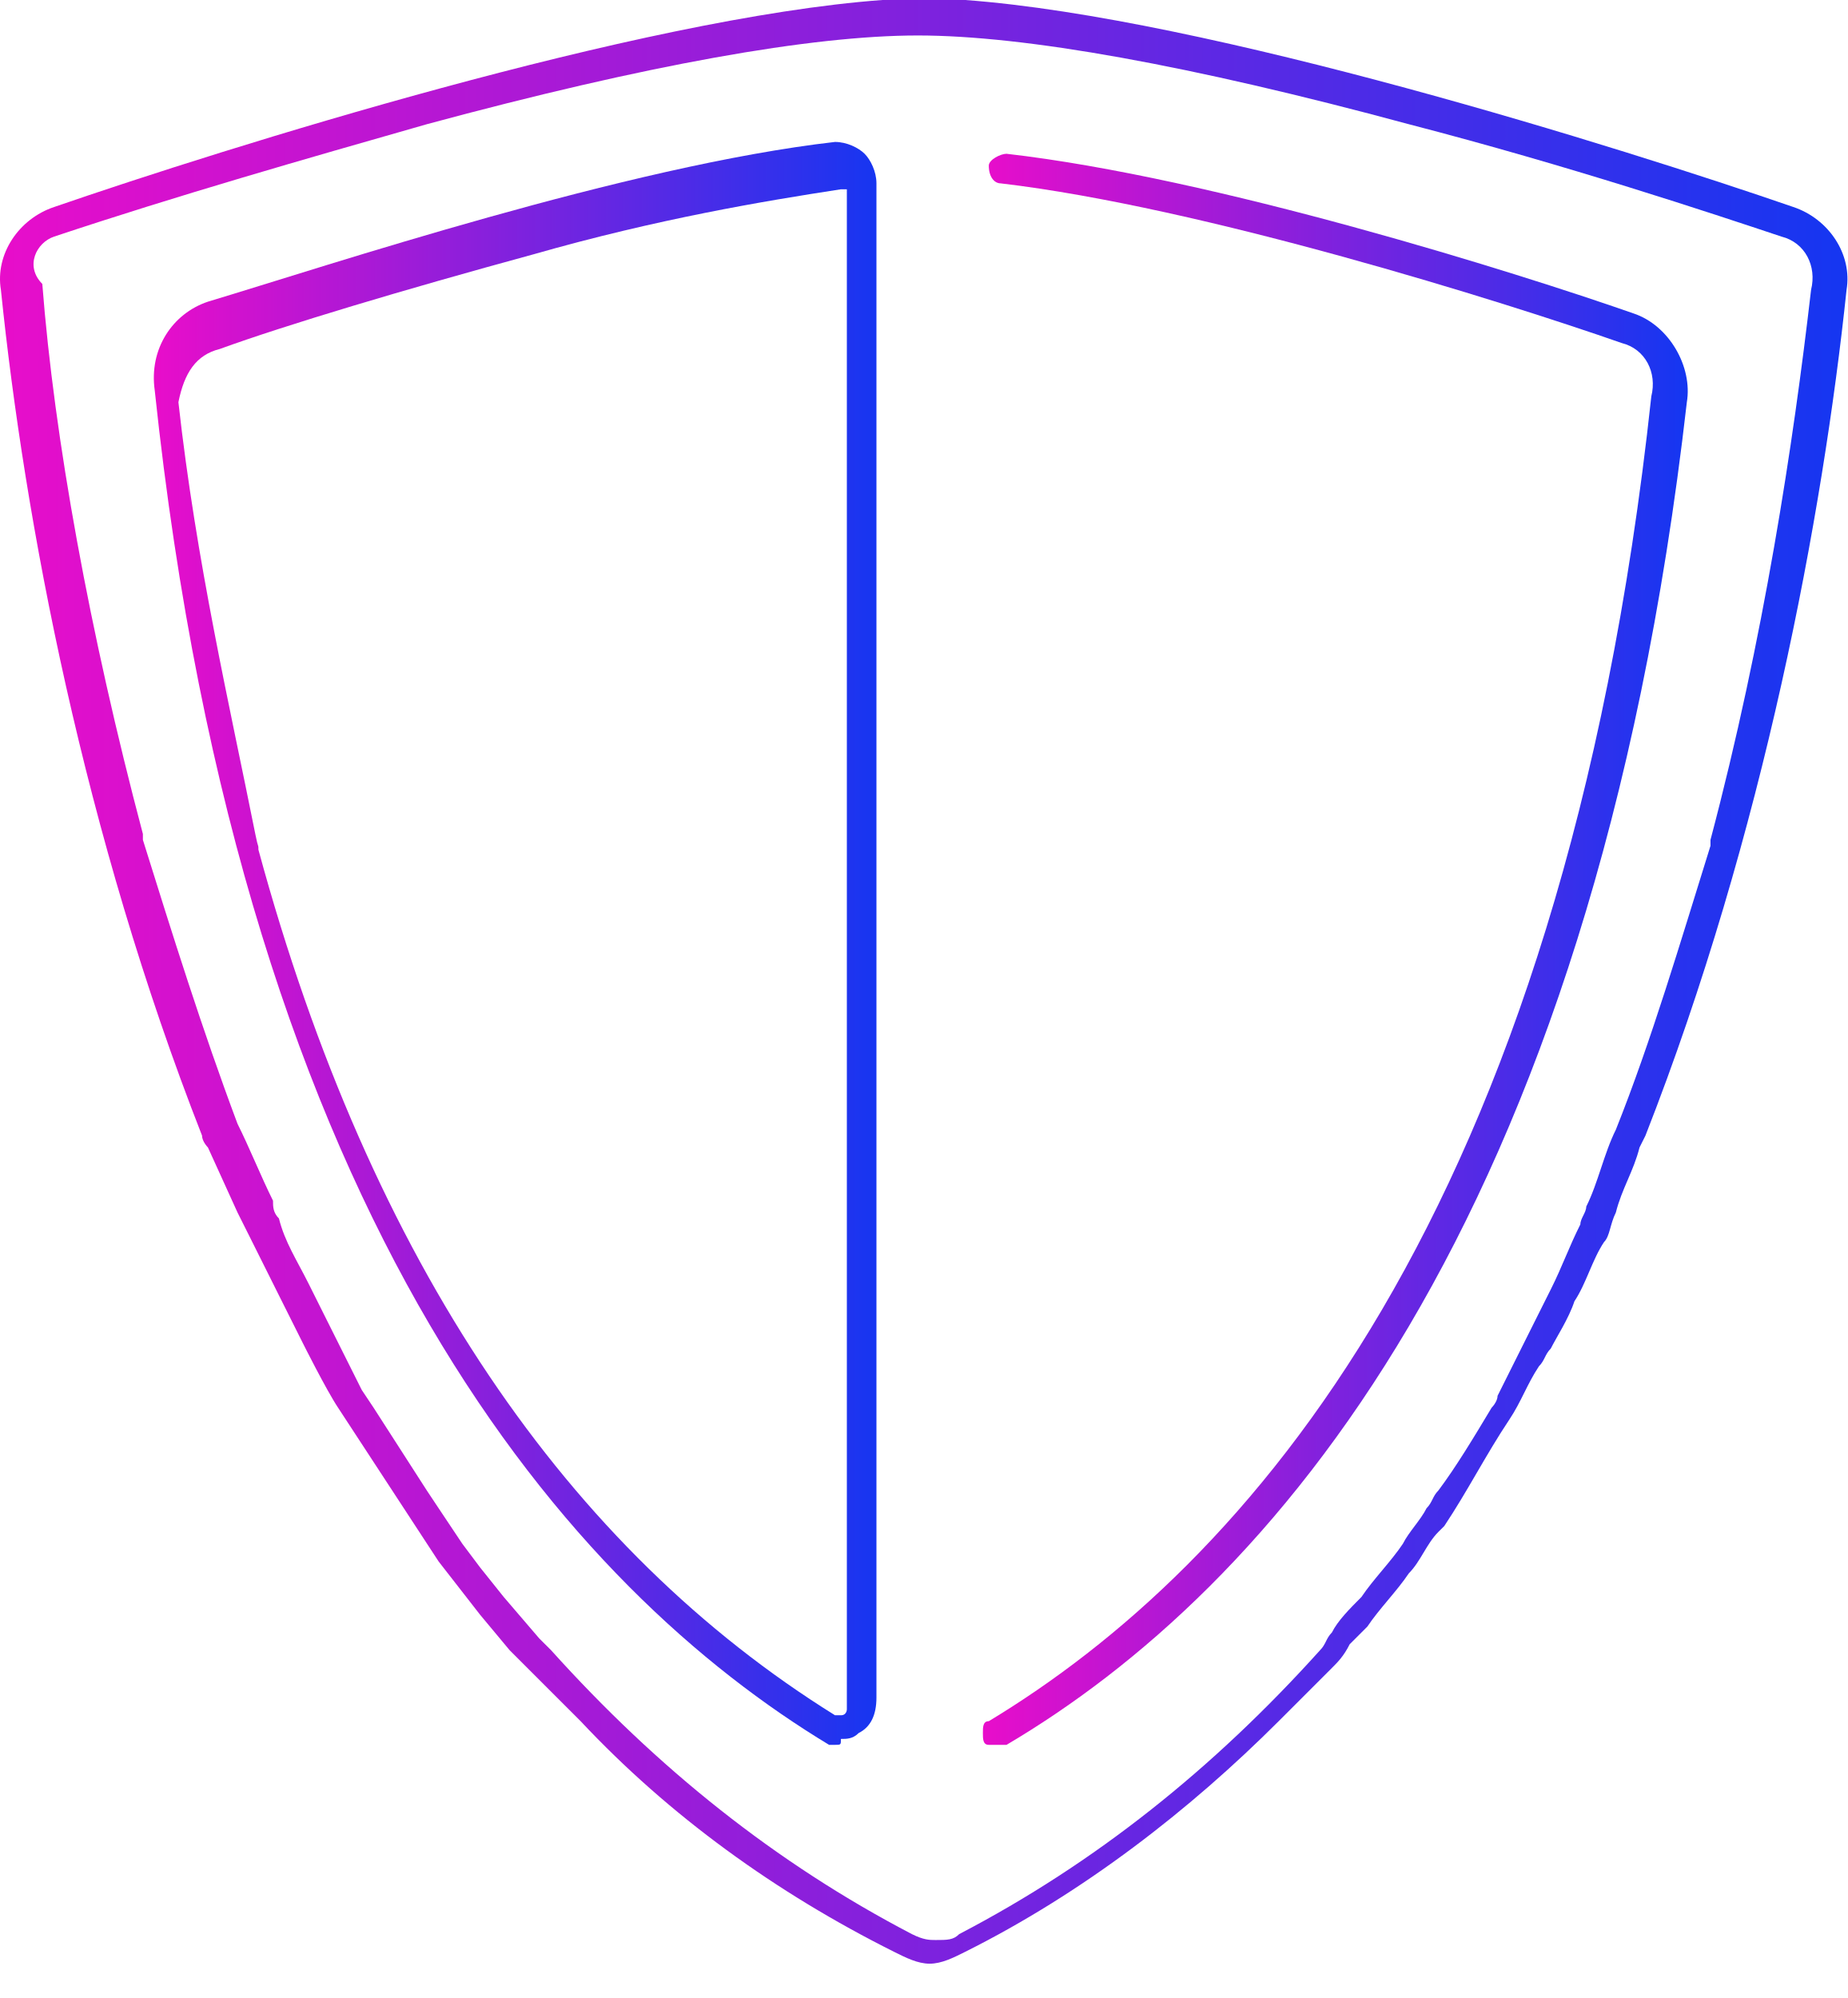
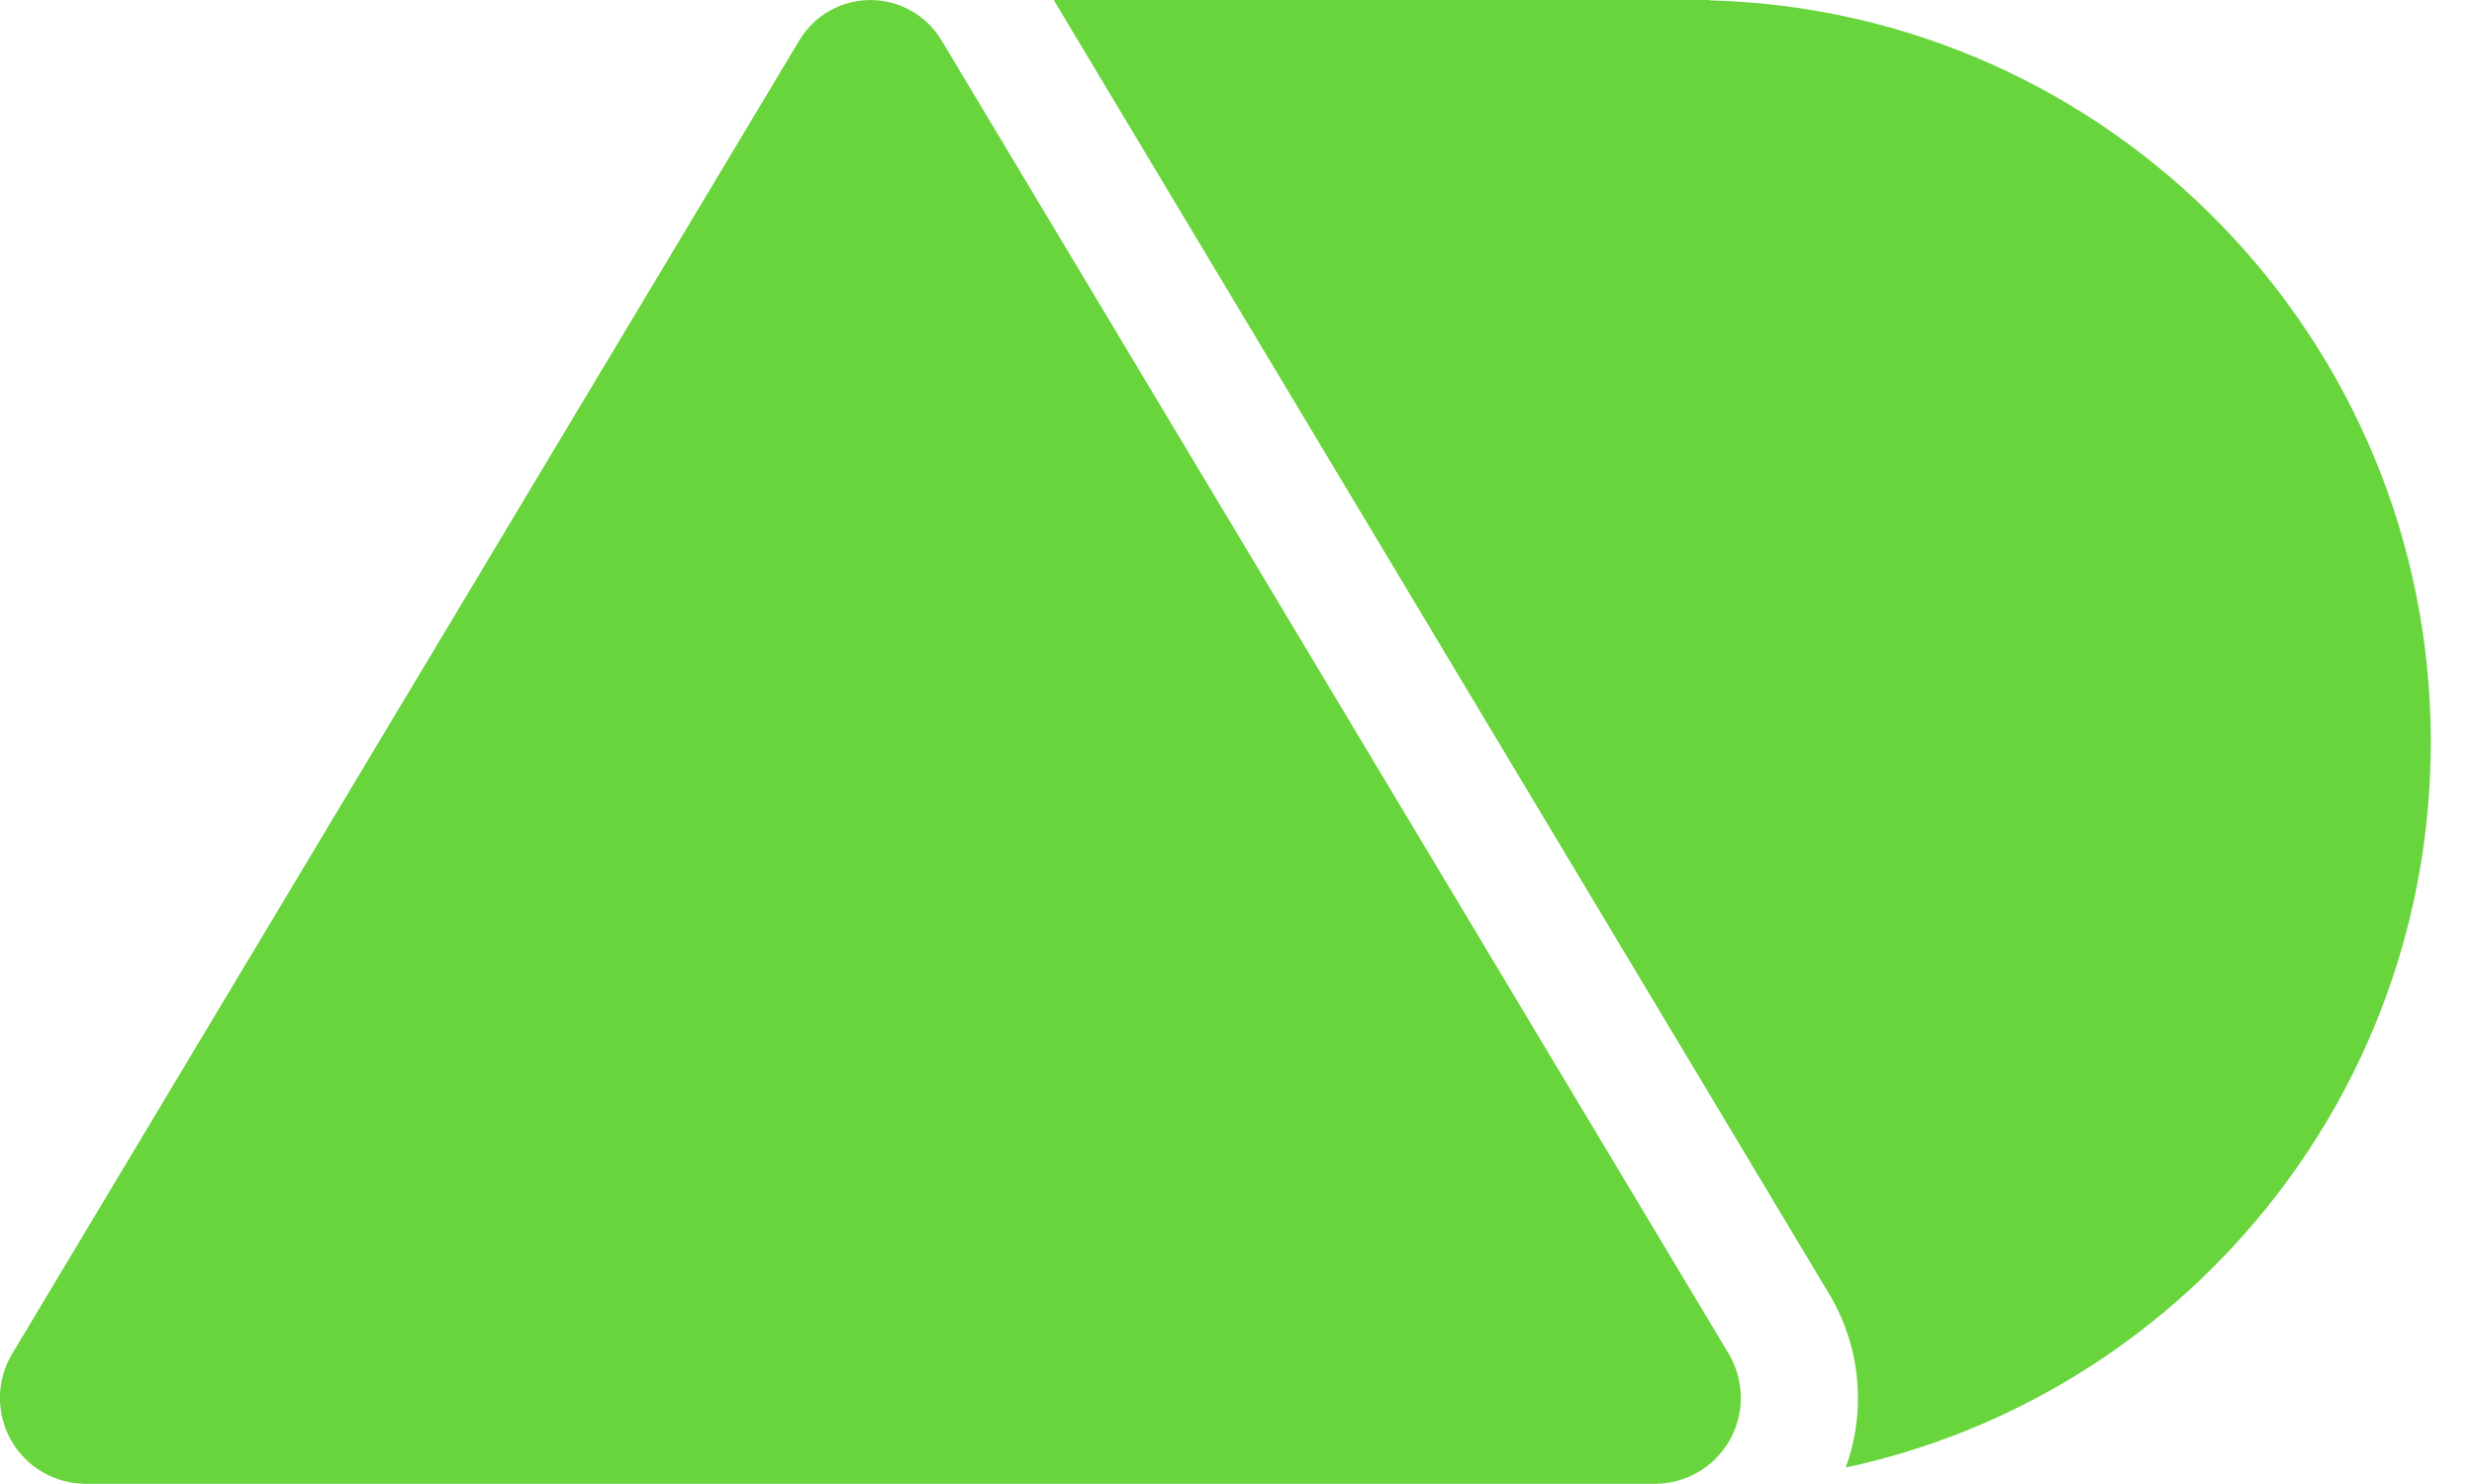
- <svg xmlns="http://www.w3.org/2000/svg" width="49" height="53" viewBox="0 0 49 53" fill="none">
-   <path d="M26.226 45.657C26.069 45.657 26.069 45.814 26.069 45.971C26.069 46.128 26.069 46.285 26.226 46.285C26.383 46.285 26.54 46.285 26.696 46.285C33.6 42.205 42.229 32.635 44.74 10.669C44.897 9.728 44.269 8.629 43.328 8.315C40.19 7.217 32.188 4.707 26.696 4.079C26.54 4.079 26.226 4.236 26.226 4.393C26.226 4.707 26.383 4.864 26.54 4.864C31.874 5.491 39.876 8.002 43.014 9.1C43.641 9.257 43.955 9.884 43.798 10.512C41.445 32.321 32.972 41.578 26.226 45.657Z" fill="url(#paint0_linear)" />
-   <path d="M36.267 43.147C36.581 42.676 37.052 42.205 37.366 41.735C37.679 41.421 37.836 40.95 38.15 40.636L38.307 40.48C38.934 39.538 39.405 38.597 40.033 37.655C40.347 37.185 40.504 36.714 40.817 36.243C40.974 36.086 40.974 35.929 41.131 35.773C41.288 35.459 41.602 34.988 41.759 34.517C42.072 34.047 42.229 33.419 42.543 32.948C42.7 32.791 42.7 32.478 42.857 32.164C43.014 31.536 43.328 31.066 43.485 30.438L43.642 30.124C46.779 22.122 48.348 13.65 48.976 7.688C49.133 6.747 48.505 5.805 47.564 5.491C43.014 3.922 32.031 0.471 25.598 0C25.441 0 25.441 0 25.285 0C24.971 0 24.657 0 24.5 0C24.186 0 23.872 0 23.715 0C23.559 0 23.559 0 23.402 0C16.969 0.471 5.986 3.922 1.436 5.491C0.495 5.805 -0.133 6.747 0.024 7.688C0.652 13.807 2.221 22.122 5.359 30.124C5.359 30.281 5.515 30.438 5.515 30.438L6.3 32.164L6.614 32.791L7.398 34.361L8.026 35.616C8.026 35.616 8.653 36.871 8.967 37.342L11.634 41.421L12.733 42.833L13.517 43.774L13.988 44.245C13.988 44.245 14.929 45.186 15.4 45.657C17.753 48.167 20.578 50.207 23.715 51.776C24.029 51.933 24.343 52.09 24.657 52.09C24.971 52.09 25.285 51.933 25.598 51.776C28.736 50.207 31.56 48.011 33.914 45.657C34.385 45.186 34.855 44.716 35.326 44.245C35.483 44.088 35.64 43.931 35.797 43.617C35.797 43.617 36.11 43.304 36.267 43.147ZM1.436 6.276C4.731 5.178 8.026 4.236 11.321 3.295C17.126 1.726 21.519 0.941 24.343 0.941C27.167 0.941 31.56 1.726 37.366 3.295C41.602 4.393 45.367 5.648 47.25 6.276C47.878 6.433 48.191 7.06 48.035 7.688C47.564 11.767 46.779 16.945 45.367 22.279C45.367 22.279 45.367 22.279 45.367 22.436C44.583 24.947 43.798 27.614 42.857 29.967C42.543 30.595 42.386 31.379 42.072 32.007C42.072 32.164 41.916 32.321 41.916 32.478C41.602 33.105 41.445 33.576 41.131 34.204C40.974 34.517 40.817 34.831 40.66 35.145C40.347 35.773 40.033 36.4 39.719 37.028C39.719 37.185 39.562 37.342 39.562 37.342C39.091 38.126 38.621 38.91 38.15 39.538C37.993 39.695 37.993 39.852 37.836 40.009C37.679 40.323 37.366 40.636 37.209 40.95C36.895 41.421 36.424 41.892 36.11 42.362C35.797 42.676 35.483 42.99 35.326 43.304C35.169 43.461 35.169 43.617 35.012 43.774C32.188 46.912 29.05 49.423 25.441 51.305C25.285 51.462 25.128 51.462 24.814 51.462C24.657 51.462 24.5 51.462 24.186 51.305C20.578 49.423 17.44 46.912 14.616 43.774C14.459 43.617 14.302 43.461 14.302 43.461L13.36 42.362L12.733 41.578L12.262 40.95L11.634 40.009L11.321 39.538L9.909 37.342L9.595 36.871C9.595 36.871 8.967 35.616 8.653 34.988C8.496 34.674 8.34 34.361 8.183 34.047C7.869 33.419 7.555 32.948 7.398 32.321C7.241 32.164 7.241 32.007 7.241 31.85C6.928 31.223 6.614 30.438 6.3 29.811C5.359 27.3 4.574 24.79 3.79 22.279C3.79 22.279 3.79 22.279 3.79 22.122C2.377 16.788 1.436 11.61 1.122 7.531C0.652 7.06 0.965 6.433 1.436 6.276Z" fill="url(#paint1_linear)" />
-   <path d="M21.99 46.285H22.147C22.304 46.285 22.304 46.285 22.304 46.128C22.461 46.128 22.618 46.128 22.775 45.971C23.089 45.814 23.246 45.5 23.246 45.029V4.864C23.246 4.55 23.089 4.236 22.932 4.079C22.775 3.922 22.461 3.765 22.147 3.765C16.656 4.393 8.654 7.06 5.516 8.002C4.575 8.316 3.947 9.257 4.104 10.355C6.458 32.635 15.244 42.205 21.99 46.285ZM5.83 9.257C7.556 8.629 10.694 7.688 14.146 6.747C17.44 5.805 20.265 5.334 22.304 5.021H22.461C22.461 5.021 22.461 5.021 22.461 5.178V45.343C22.461 45.343 22.461 45.5 22.304 45.5H22.147C15.087 41.107 9.835 33.522 6.854 22.539C6.854 22.382 6.854 22.539 6.771 22.122C6.101 18.762 5.202 14.905 4.732 10.669C4.889 9.885 5.202 9.414 5.83 9.257Z" fill="url(#paint2_linear)" />
+ <svg xmlns="http://www.w3.org/2000/svg" xmlns:xlink="http://www.w3.org/1999/xlink" width="50" height="30" viewBox="0 0 50 30">
  <defs>
-     <linearGradient id="paint0_linear" x1="26.012" y1="25.235" x2="44.668" y2="25.235" gradientUnits="userSpaceOnUse">
-       <stop stop-color="#E90DCA" />
-       <stop offset="1" stop-color="#1536F1" />
-     </linearGradient>
-     <linearGradient id="paint1_linear" x1="-0.242" y1="26.201" x2="48.918" y2="26.201" gradientUnits="userSpaceOnUse">
-       <stop stop-color="#E90DCA" />
-       <stop offset="1" stop-color="#1536F1" />
-     </linearGradient>
-     <linearGradient id="paint2_linear" x1="4.037" y1="25.241" x2="23.383" y2="25.241" gradientUnits="userSpaceOnUse">
-       <stop stop-color="#E90DCA" />
-       <stop offset="1" stop-color="#1536F1" />
-     </linearGradient>
+     <path d="M19.028.815l15.909 26.551a1.739 1.739 0 0 1-1.488 2.63H1.734a1.735 1.735 0 0 1-1.487-2.63L16.155.815a1.674 1.674 0 0 1 2.873 0" id="a" />
+     <path d="M37.302 29.667C44.06 28.217 49.127 22.201 49.127 15 49.127 6.848 42.632.215 34.54.006V0H21.296l15.668 26.152a4.1 4.1 0 0 1 .338 3.515" id="b" />
  </defs>
+   <g fill="none" fill-rule="evenodd">
+     <g>
+       <use fill="#68D53C" xlink:href="#a" />
+       <use fill="##225511" xlink:href="#a" />
+     </g>
+     <g>
+       <use fill="#68D53C" xlink:href="#b" />
+       <use fill="##90AA88" xlink:href="#b" />
+     </g>
+   </g>
</svg>
